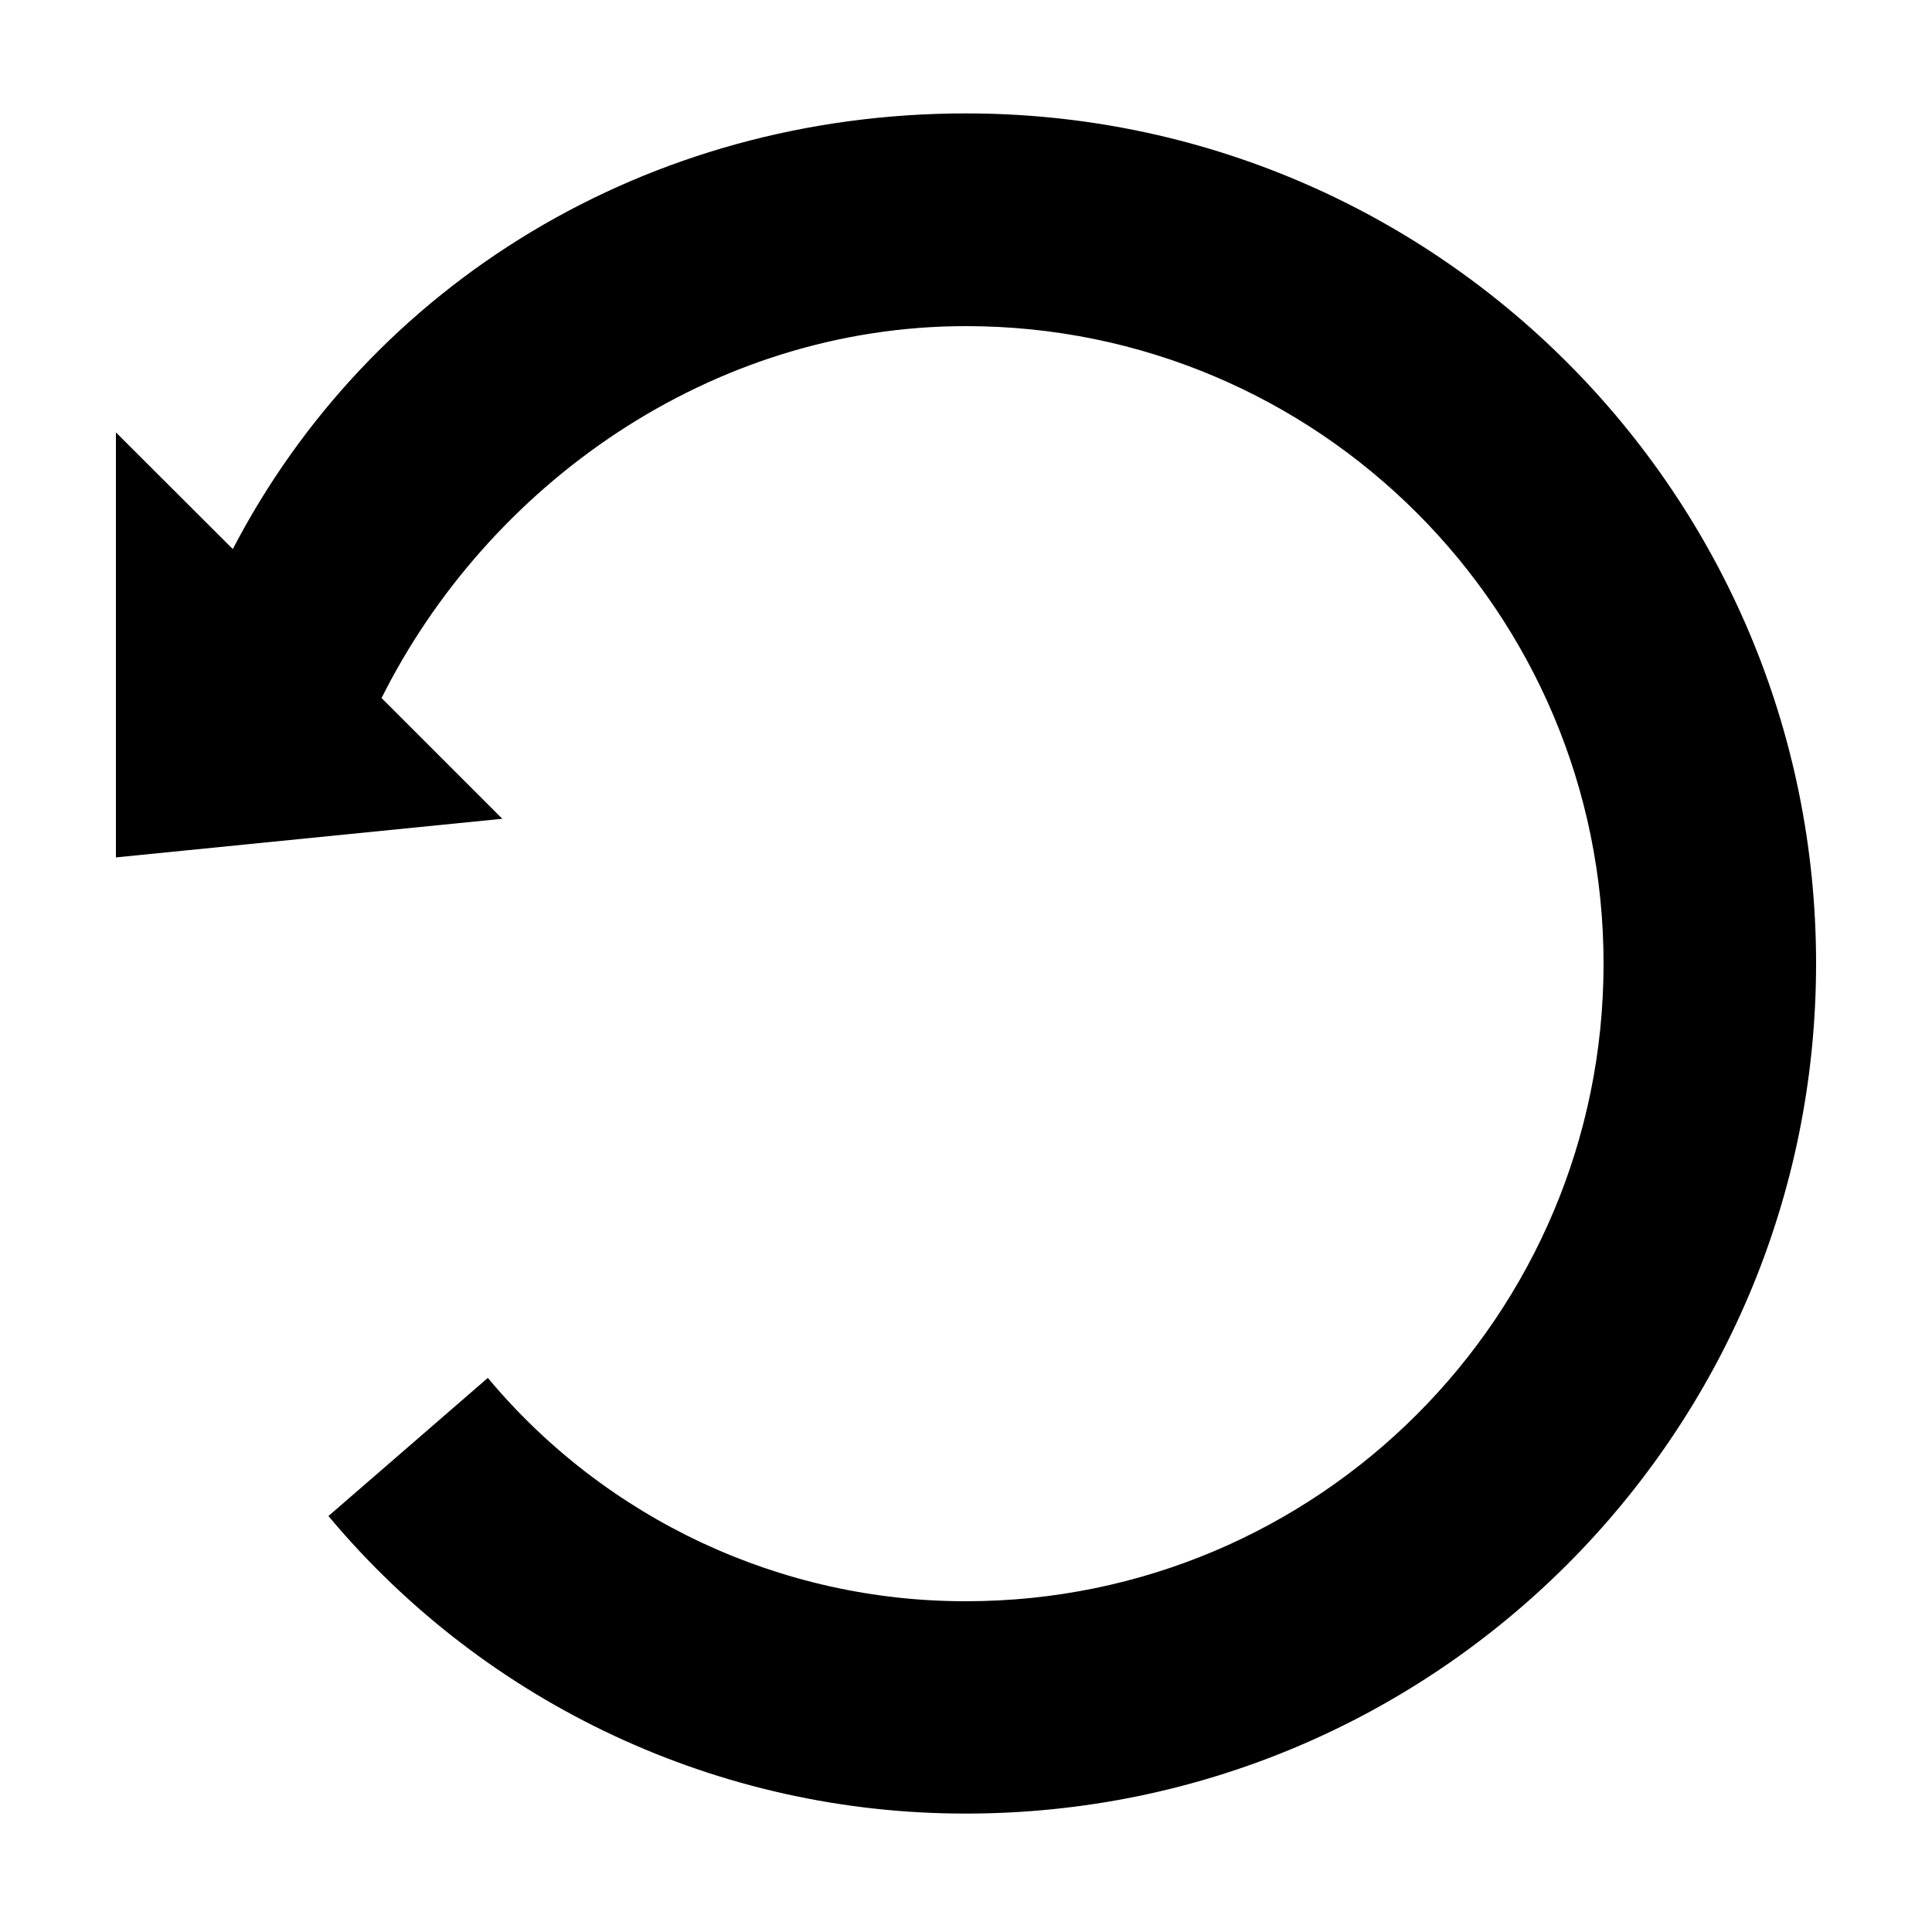
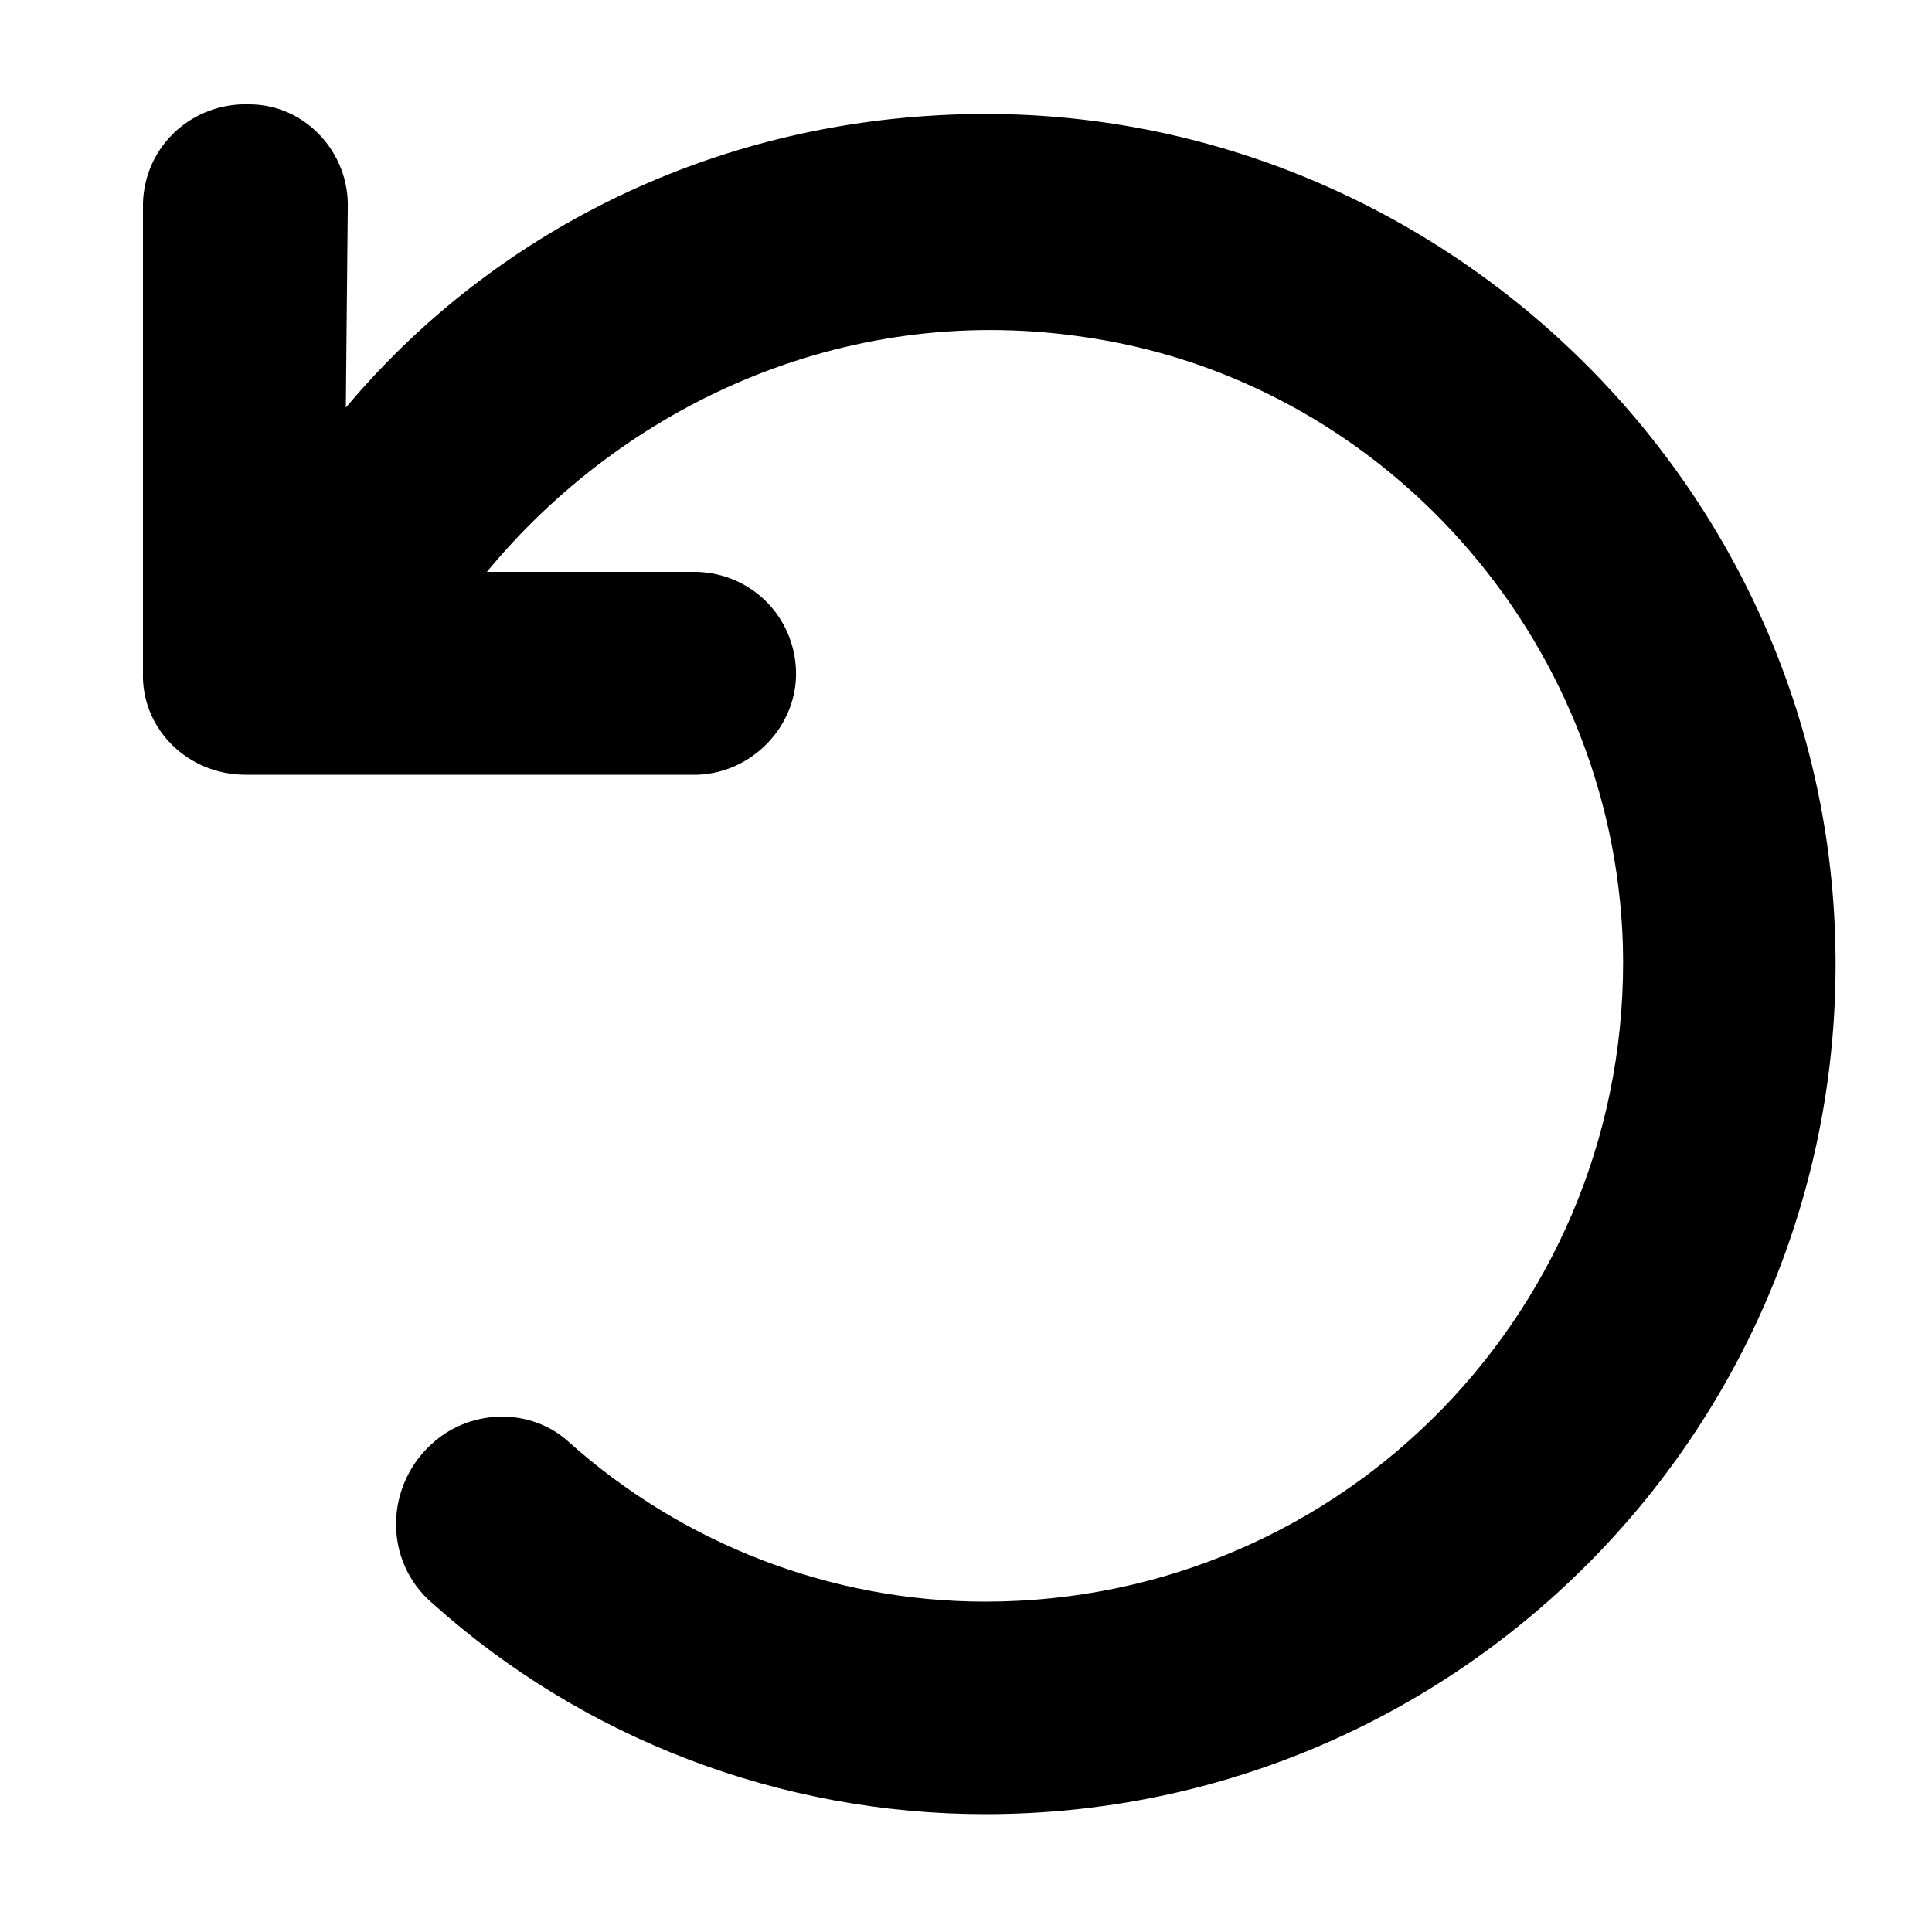
- <svg xmlns="http://www.w3.org/2000/svg" id="レイヤー_1" data-name="レイヤー 1" viewBox="0 0 100 100">
-   <path d="M26,42.38l-6.25-6.25c5.5-11,17-19.25,30.25-19.25a33,33,0,1,1,0,66A32.19,32.19,0,0,1,25.25,71.32L17,78.47a42.94,42.94,0,0,0,33,15.4,44,44,0,1,0,0-88c-16.5,0-30.8,8.8-37.95,22.55L6,22.38v22Z" />
+ <svg xmlns="http://www.w3.org/2000/svg" version="1.1" id="レイヤー_1" x="0px" y="0px" viewBox="0 0 100 100" style="enable-background:new 0 0 100 100;" xml:space="preserve">
+   <path d="M48,6c-12.1,0.8-22.8,6.4-30.1,15.1l0.1-10.3c0.1-2.9-2.2-5.4-5.1-5.4C10,5.3,7.5,7.5,7.4,10.5c0,0.1,0,0.2,0,0.4v23.9  c-0.1,2.9,2.3,5.3,5.3,5.3h23.4c2.9-0.1,5.2-2.6,5.1-5.4c-0.1-2.8-2.3-5-5.1-5.1H25.2c7.1-8.6,18.4-13.9,30.6-12.2  C71.5,19.5,83.5,33,84,48.9c0.5,18.7-14.4,34-33,34c-8,0-15.7-3-21.6-8.3c-1.9-1.7-4.9-1.7-6.9,0c-2.6,2.2-2.7,6.2-0.1,8.4  c7.8,7,18,10.9,28.6,10.9c24.6,0,44.5-20.2,44-44.9C94.5,24,72.9,4.3,48,6z" />
</svg>
